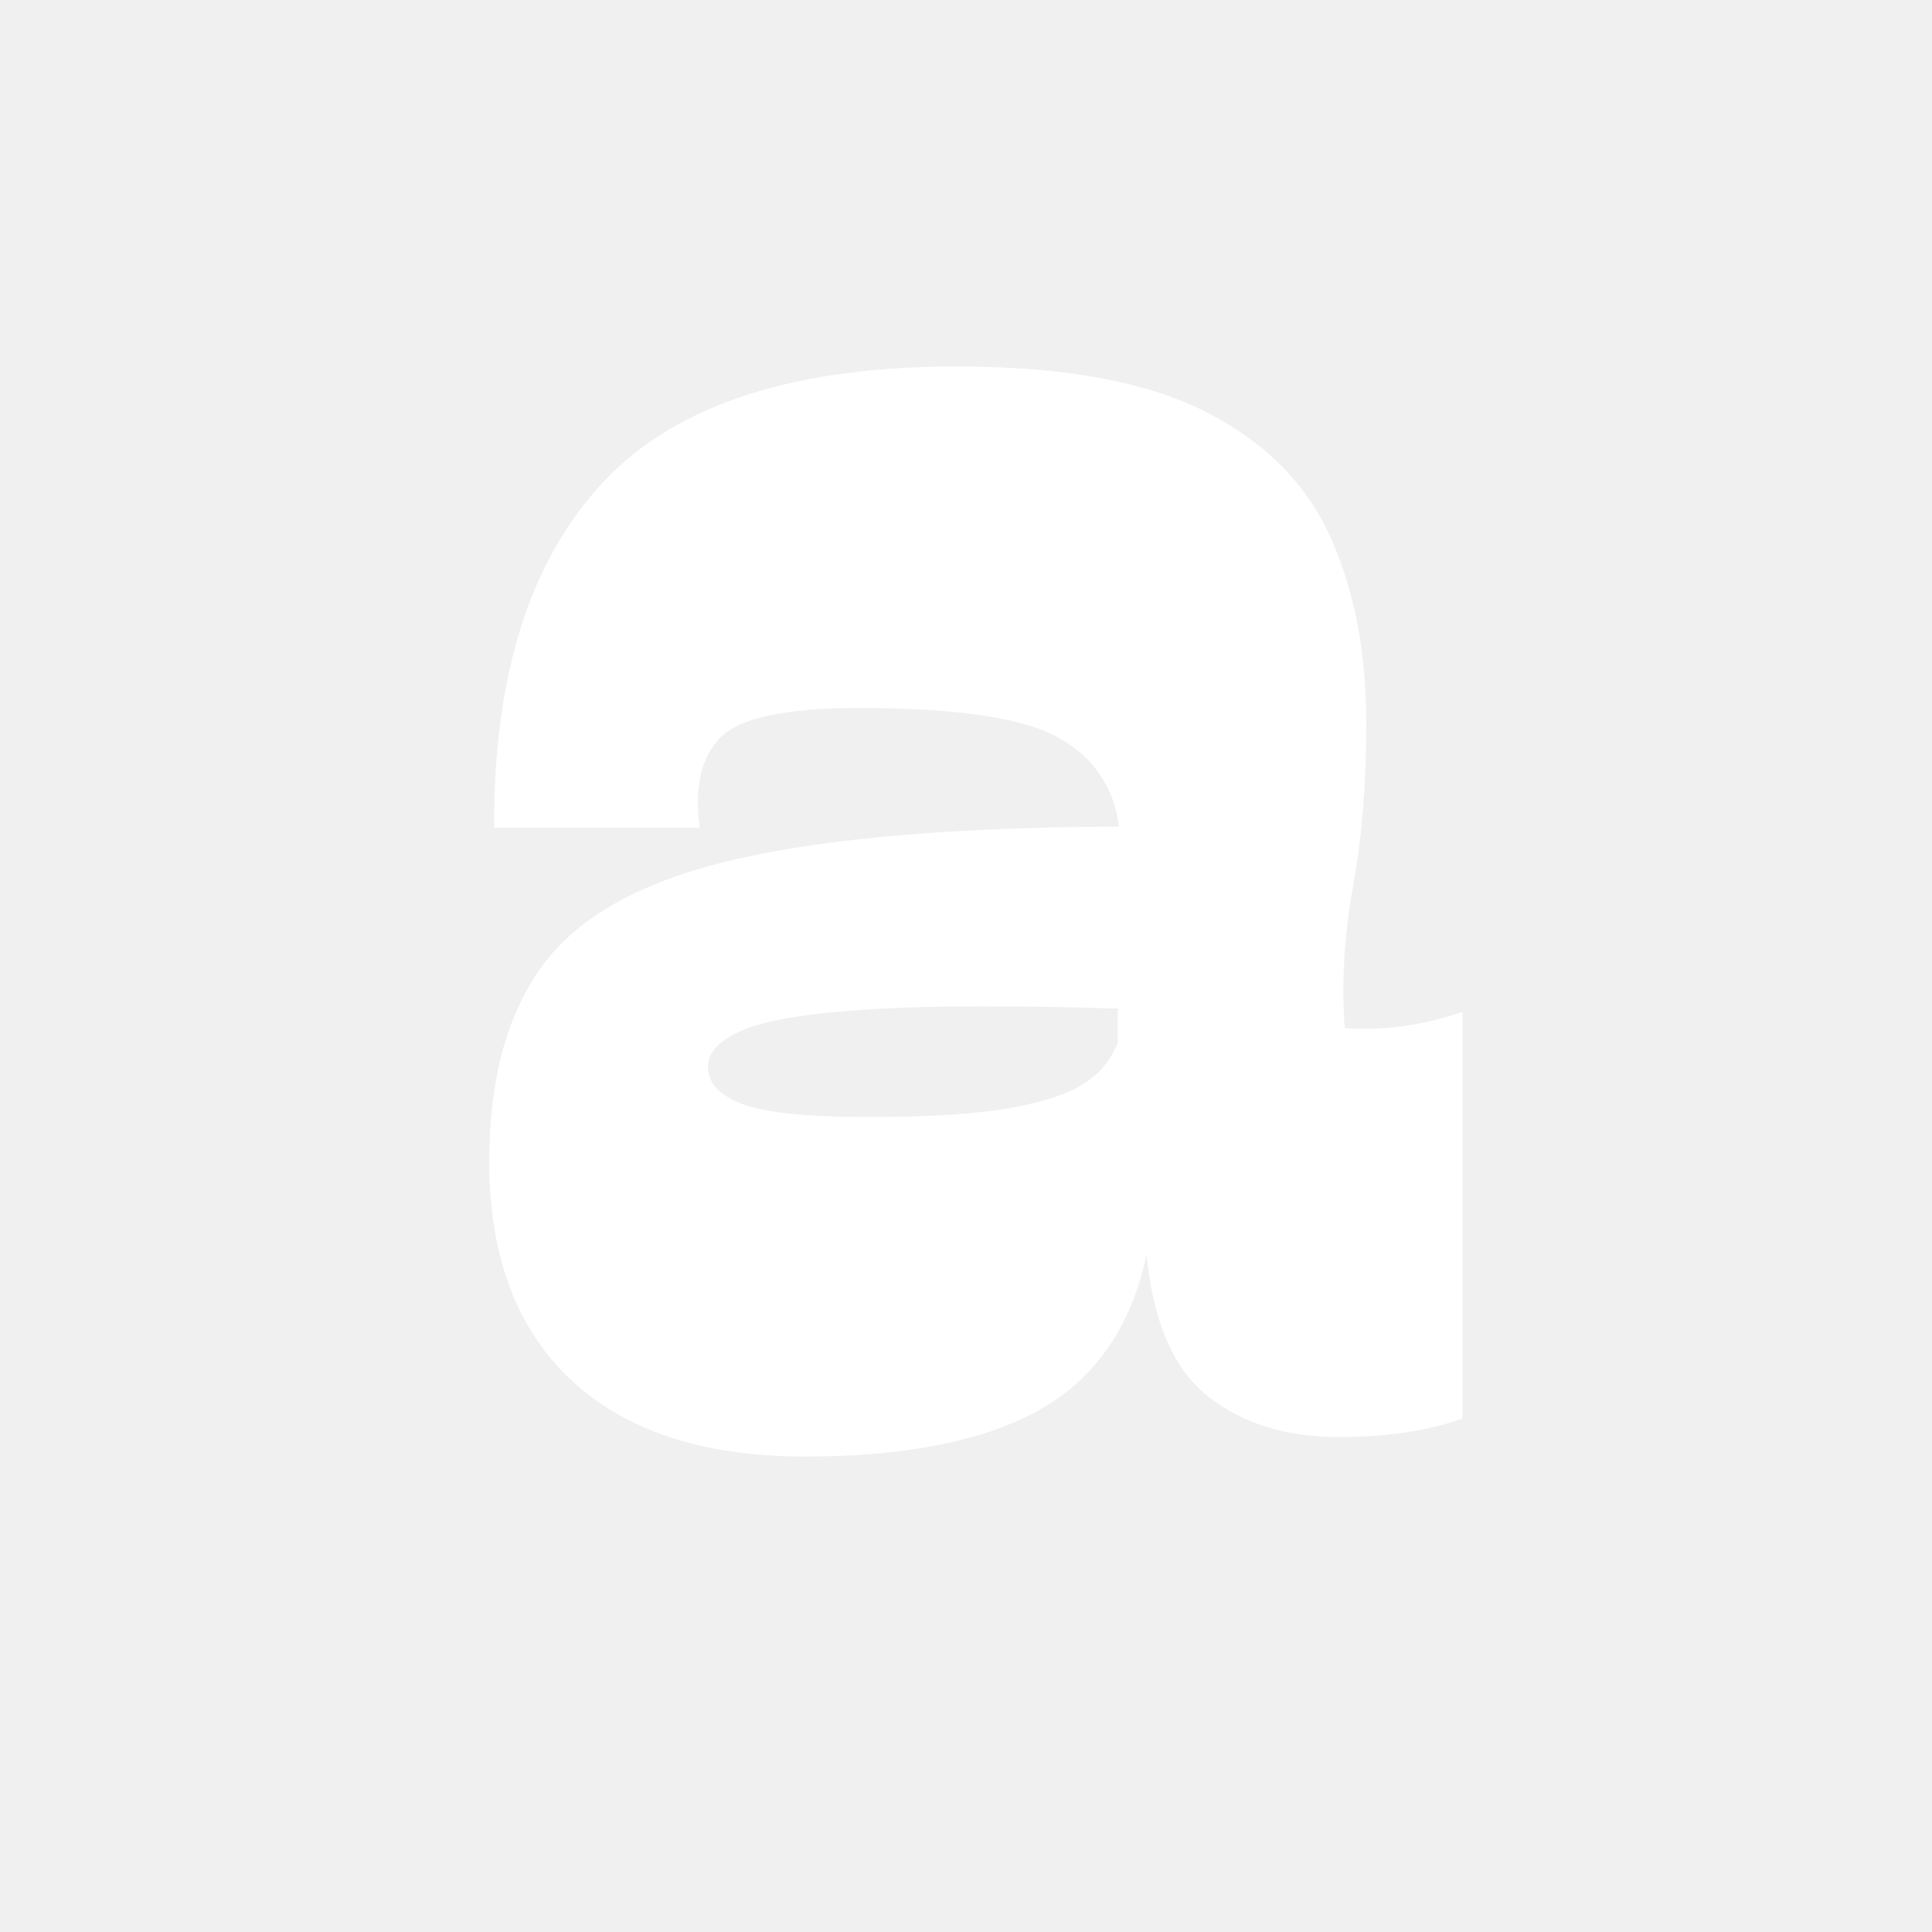
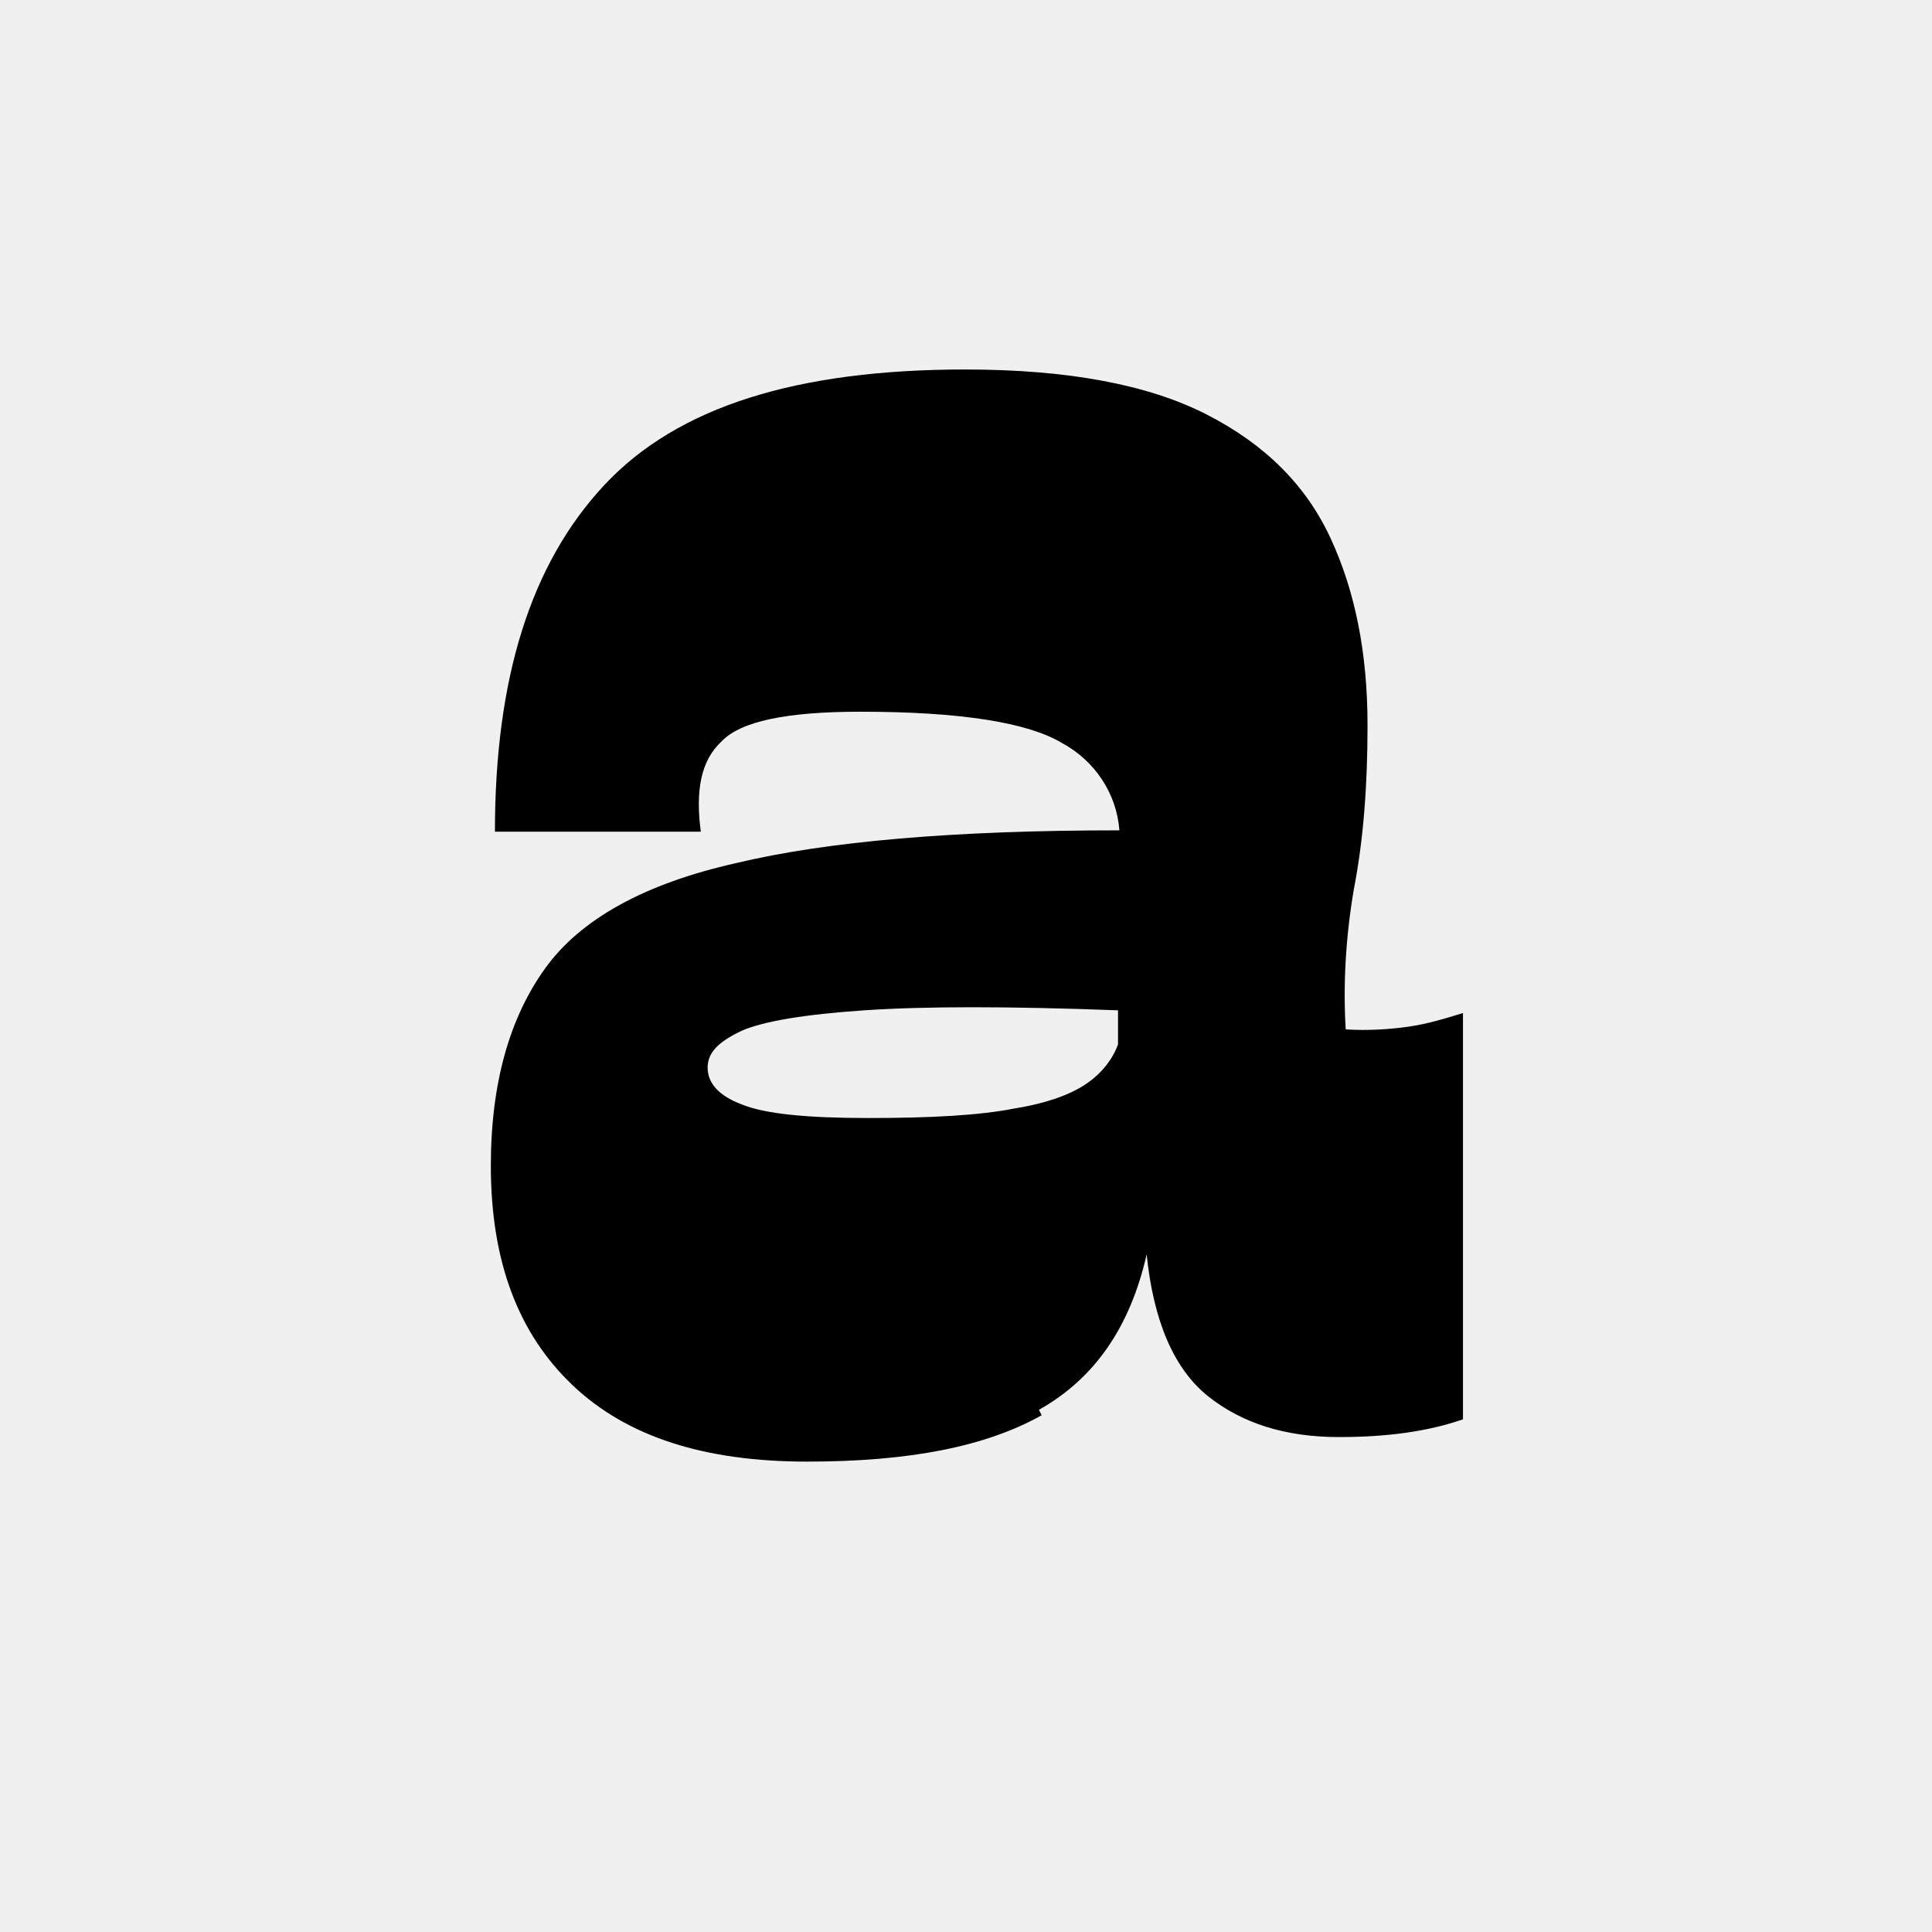
- <svg xmlns="http://www.w3.org/2000/svg" width="141.73px" height="141.73px" x="0px" y="0px" viewBox="0 0 141.73 141.73" enable-background="new 0 0 141.73 141.73">
-   <path fill="#fff" d="M76.23 103.43q6.14-3.4 7.88-11.36.74 7.42 4.53 10.38 3.78 2.97 9.56 2.97 5.25 0 9.08-1.35V74.22q-1.88.67-4.01 1.01-2.14.34-4.62.19-.37-4.95.6-10.35.98-5.4.98-12 0-7.88-2.66-13.73-2.66-5.84-9.08-9.11t-17.74-3.34q-18.45-.15-26.5 8.48-8.07 8.63-8 25.35h15.08q-.6-4.43 1.5-6.6 2.1-2.18 10.2-2.18 11.03 0 14.81 2.29a8.3 8.3 0 0 1 4.24 6.41q-18.08.07-28.13 2.4Q43.9 65.36 39.9 70.7t-4.01 14.48q0 10.43 6 16.05t17.17 5.62q11.03 0 17.18-3.41M54.4 75.61q2.47-1.1 9-1.54 6.53-.45 18.6-.08v2.48a6 6 0 0 1-2.17 2.81q-1.66 1.24-5.44 1.95-3.78.72-10.69.71-6.82 0-9.3-.97-2.47-.97-2.47-2.7 0-1.58 2.47-2.66" />
+ <svg xmlns="http://www.w3.org/2000/svg" id="Layer_1" version="1.1" viewBox="0 0 141.7 141.7">
+   <path d="M76.2,103.4c4.1-2.3,6.7-6.1,7.9-11.4.5,4.9,2,8.4,4.5,10.4,2.5,2,5.7,3,9.6,3,3.5,0,6.5-.4,9.1-1.3v-29.8c-1.3.4-2.6.8-4,1-1.4.2-3,.3-4.6.2-.2-3.3,0-6.8.6-10.3.7-3.6,1-7.6,1-12,0-5.3-.9-9.8-2.7-13.7-1.8-3.9-4.8-6.9-9.1-9.1-4.3-2.2-10.2-3.3-17.7-3.3-12.3,0-21.1,2.7-26.5,8.5-5.4,5.8-8,14.2-8,25.4h15.1c-.4-3,0-5.2,1.5-6.6,1.4-1.5,4.8-2.2,10.2-2.2,7.4,0,12.3.8,14.8,2.3,2.4,1.3,4,3.7,4.2,6.4-12.1,0-21.4.8-28.1,2.4-6.7,1.5-11.4,4.1-14,7.7s-4,8.4-4,14.5c0,7,2,12.3,6,16.1s9.7,5.6,17.2,5.6,13.1-1.1,17.2-3.4M54.4,75.6c1.6-.7,4.6-1.2,9-1.5,4.4-.3,10.6-.3,18.6,0v2.5c-.4,1.1-1.2,2.1-2.2,2.8-1.1.8-2.9,1.5-5.4,1.9-2.5.5-6.1.7-10.7.7-4.5,0-7.6-.3-9.3-1-1.6-.6-2.5-1.5-2.5-2.7,0-1.1.8-1.9,2.5-2.7" />
</svg>
